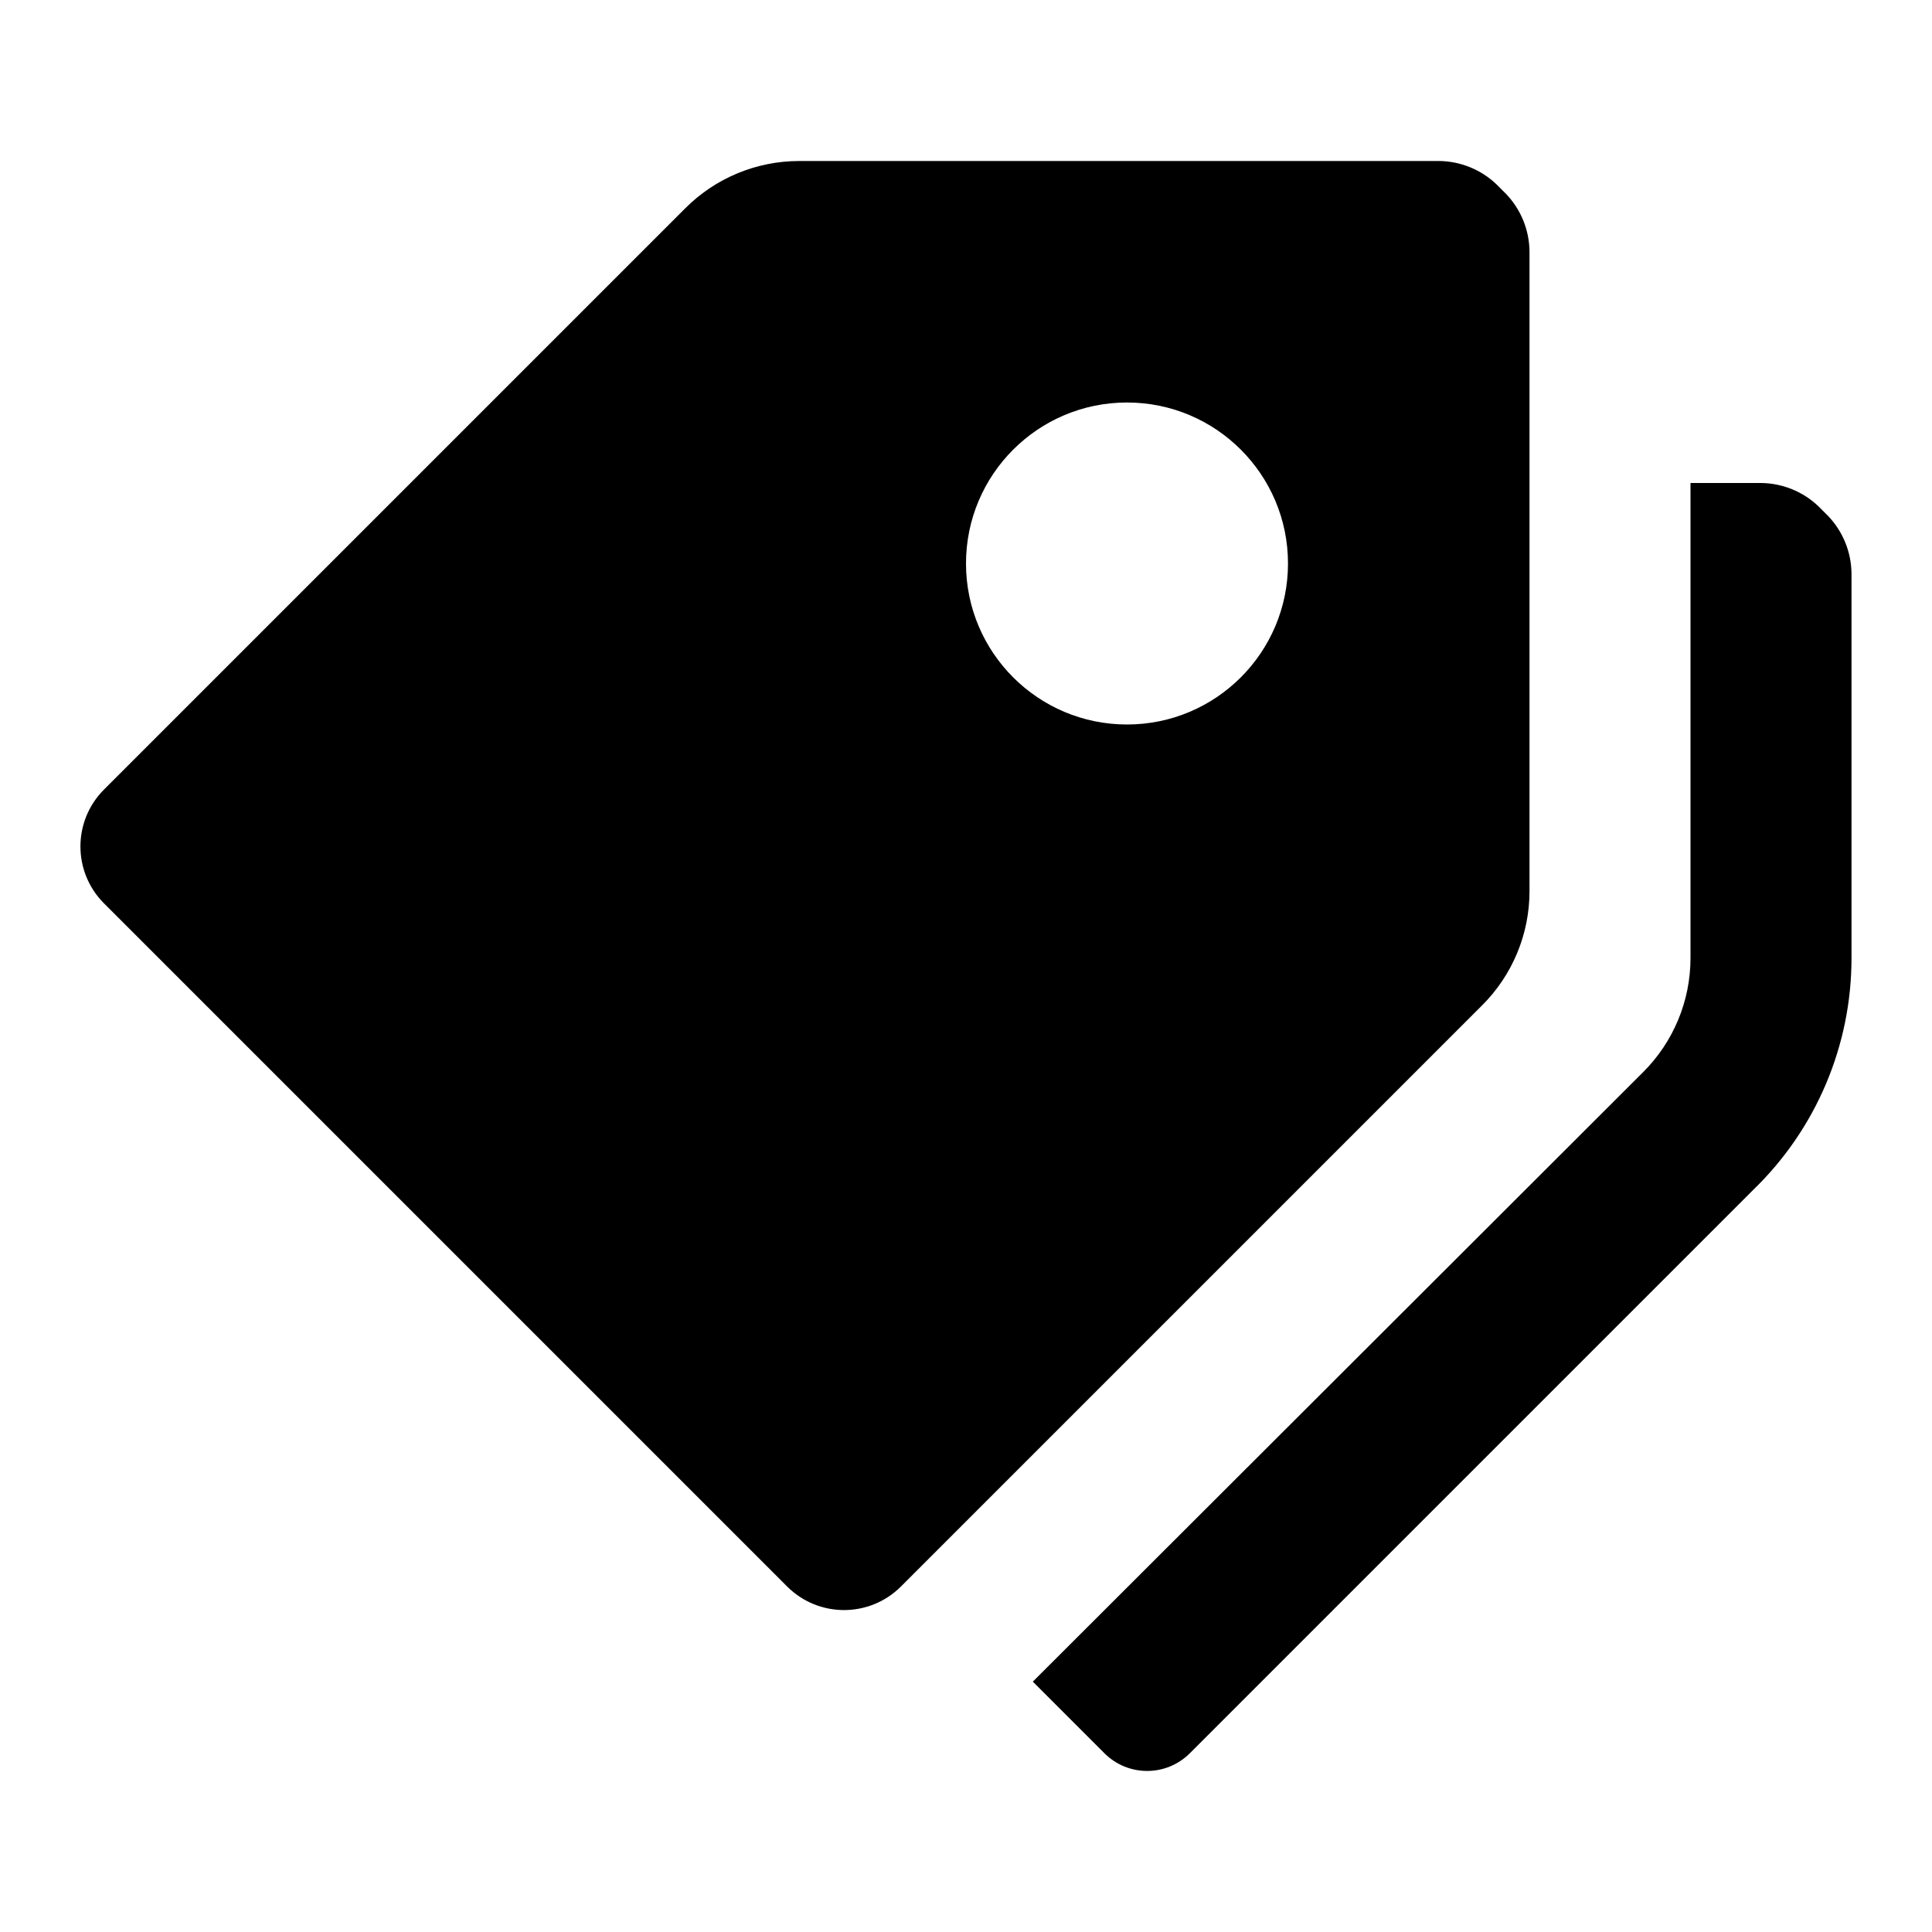
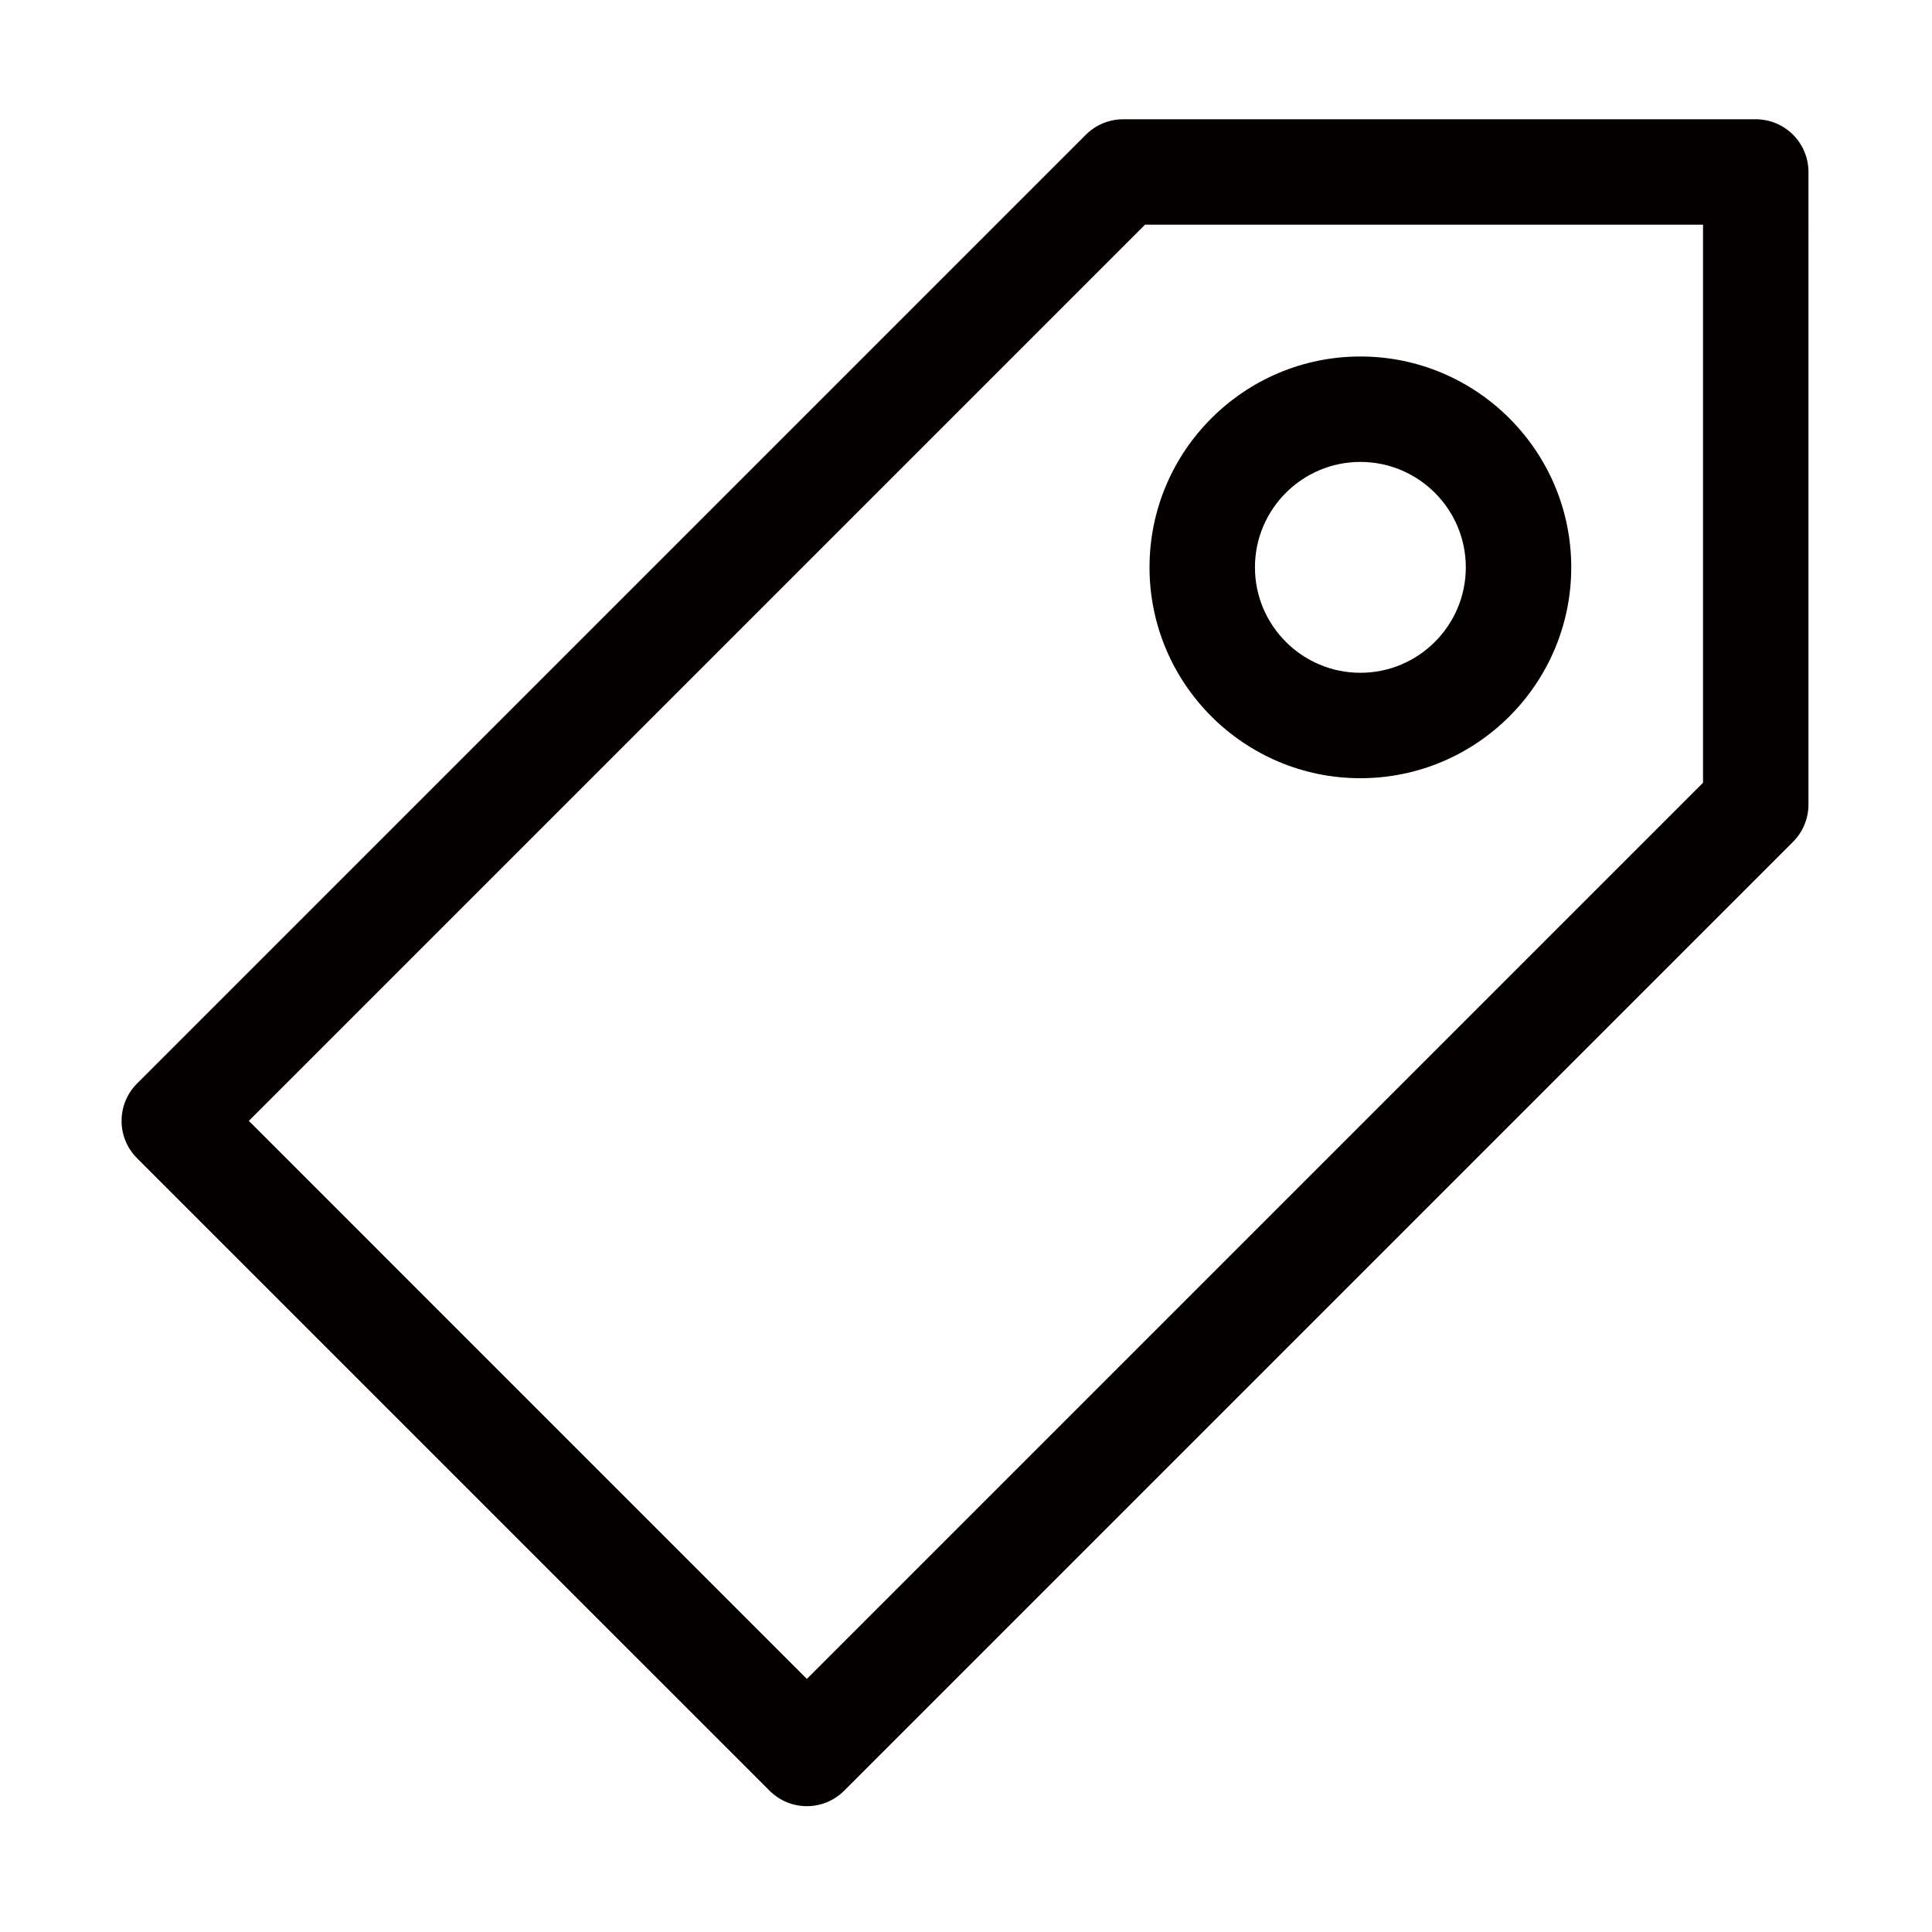
- <svg xmlns="http://www.w3.org/2000/svg" t="1610434299267" class="icon" viewBox="0 0 1024 1024" version="1.1" p-id="1120" width="200" height="200">
+ <svg xmlns="http://www.w3.org/2000/svg" t="1610434464561" class="icon" viewBox="0 0 1024 1024" version="1.1" p-id="1250" width="200" height="200">
  <defs>
    <style type="text/css" />
  </defs>
-   <path d="M810.667 472.32V133.12a44.8 44.8 0 0 0-12.373-30.293l-5.12-5.12a44.8 44.8 0 0 0-30.293-12.373H423.68a85.333 85.333 0 0 0-60.587 25.173L55.04 418.56a42.667 42.667 0 0 0 0 60.16l362.24 362.24a42.667 42.667 0 0 0 60.16 0l308.053-308.053a85.333 85.333 0 0 0 25.173-60.587zM597.333 384a85.333 85.333 0 1 1 85.333-85.333 85.333 85.333 0 0 1-85.333 85.333z m371.627-110.507l-5.12-5.12a44.8 44.8 0 0 0-30.293-12.373H896v251.733a85.333 85.333 0 0 1-25.173 60.587l-323.413 322.987 37.973 37.973a32 32 0 0 0 45.227 0l298.667-298.667A170.667 170.667 0 0 0 981.333 507.733V303.787a44.8 44.8 0 0 0-12.373-30.293z" p-id="1121" />
+   <path d="M930.584 63.216H595.299c-7.408 0-14.518 2.946-19.758 8.185L72.611 574.326c-10.907 10.914-10.907 28.595 0 39.509l335.291 335.285a27.823 27.823 0 0 0 19.753 8.185c7.15 0 14.299-2.727 19.756-8.185l502.926-502.926a27.951 27.951 0 0 0 8.187-19.756v-335.282c0-15.425-12.51-27.94-27.94-27.94zM902.641 414.87L427.656 889.855 131.889 594.082 606.868 119.096h295.773V414.87z" fill="#040000" p-id="1251" />
+   <path d="M721.031 412.47c61.622 0 111.761-50.139 111.761-111.761s-50.139-111.761-111.761-111.761c-61.624 0-111.761 50.137-111.761 111.761s50.137 111.761 111.761 111.761z m0-167.641c30.819 0 55.88 25.062 55.88 55.88s-25.062 55.88-55.88 55.88-55.88-25.062-55.88-55.88 25.059-55.88 55.88-55.88z" fill="#040000" p-id="1252" />
</svg>
